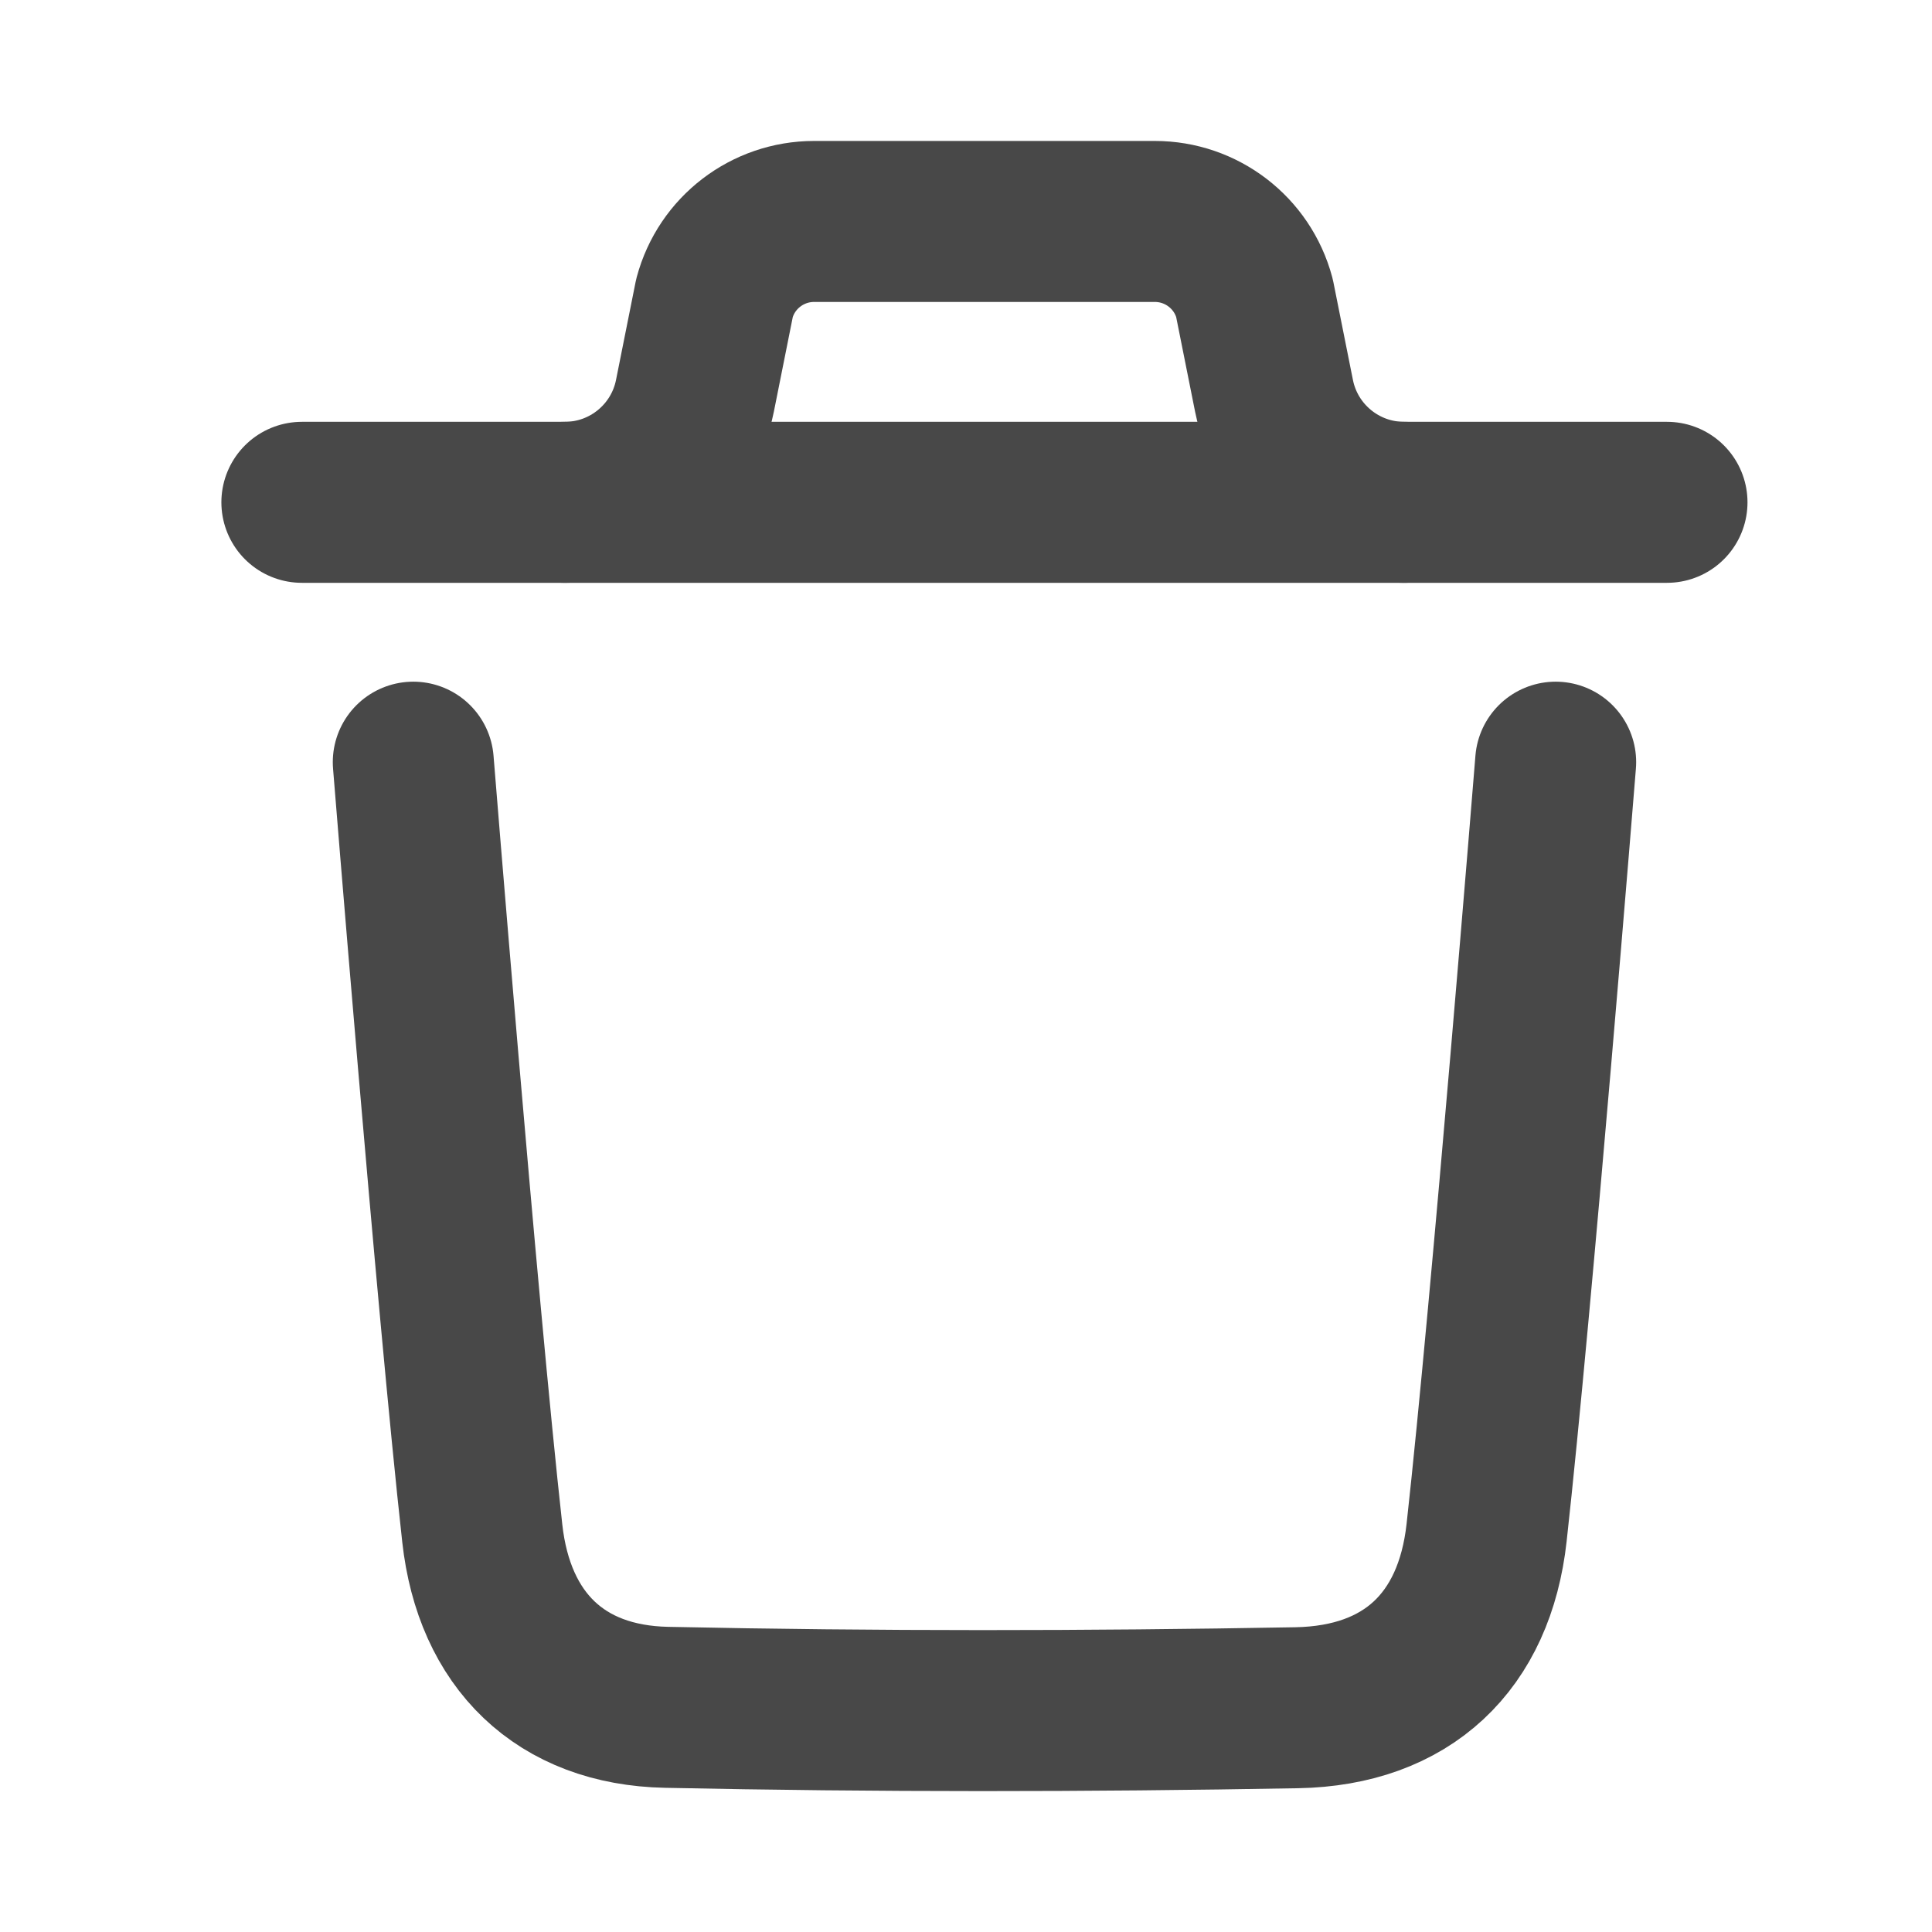
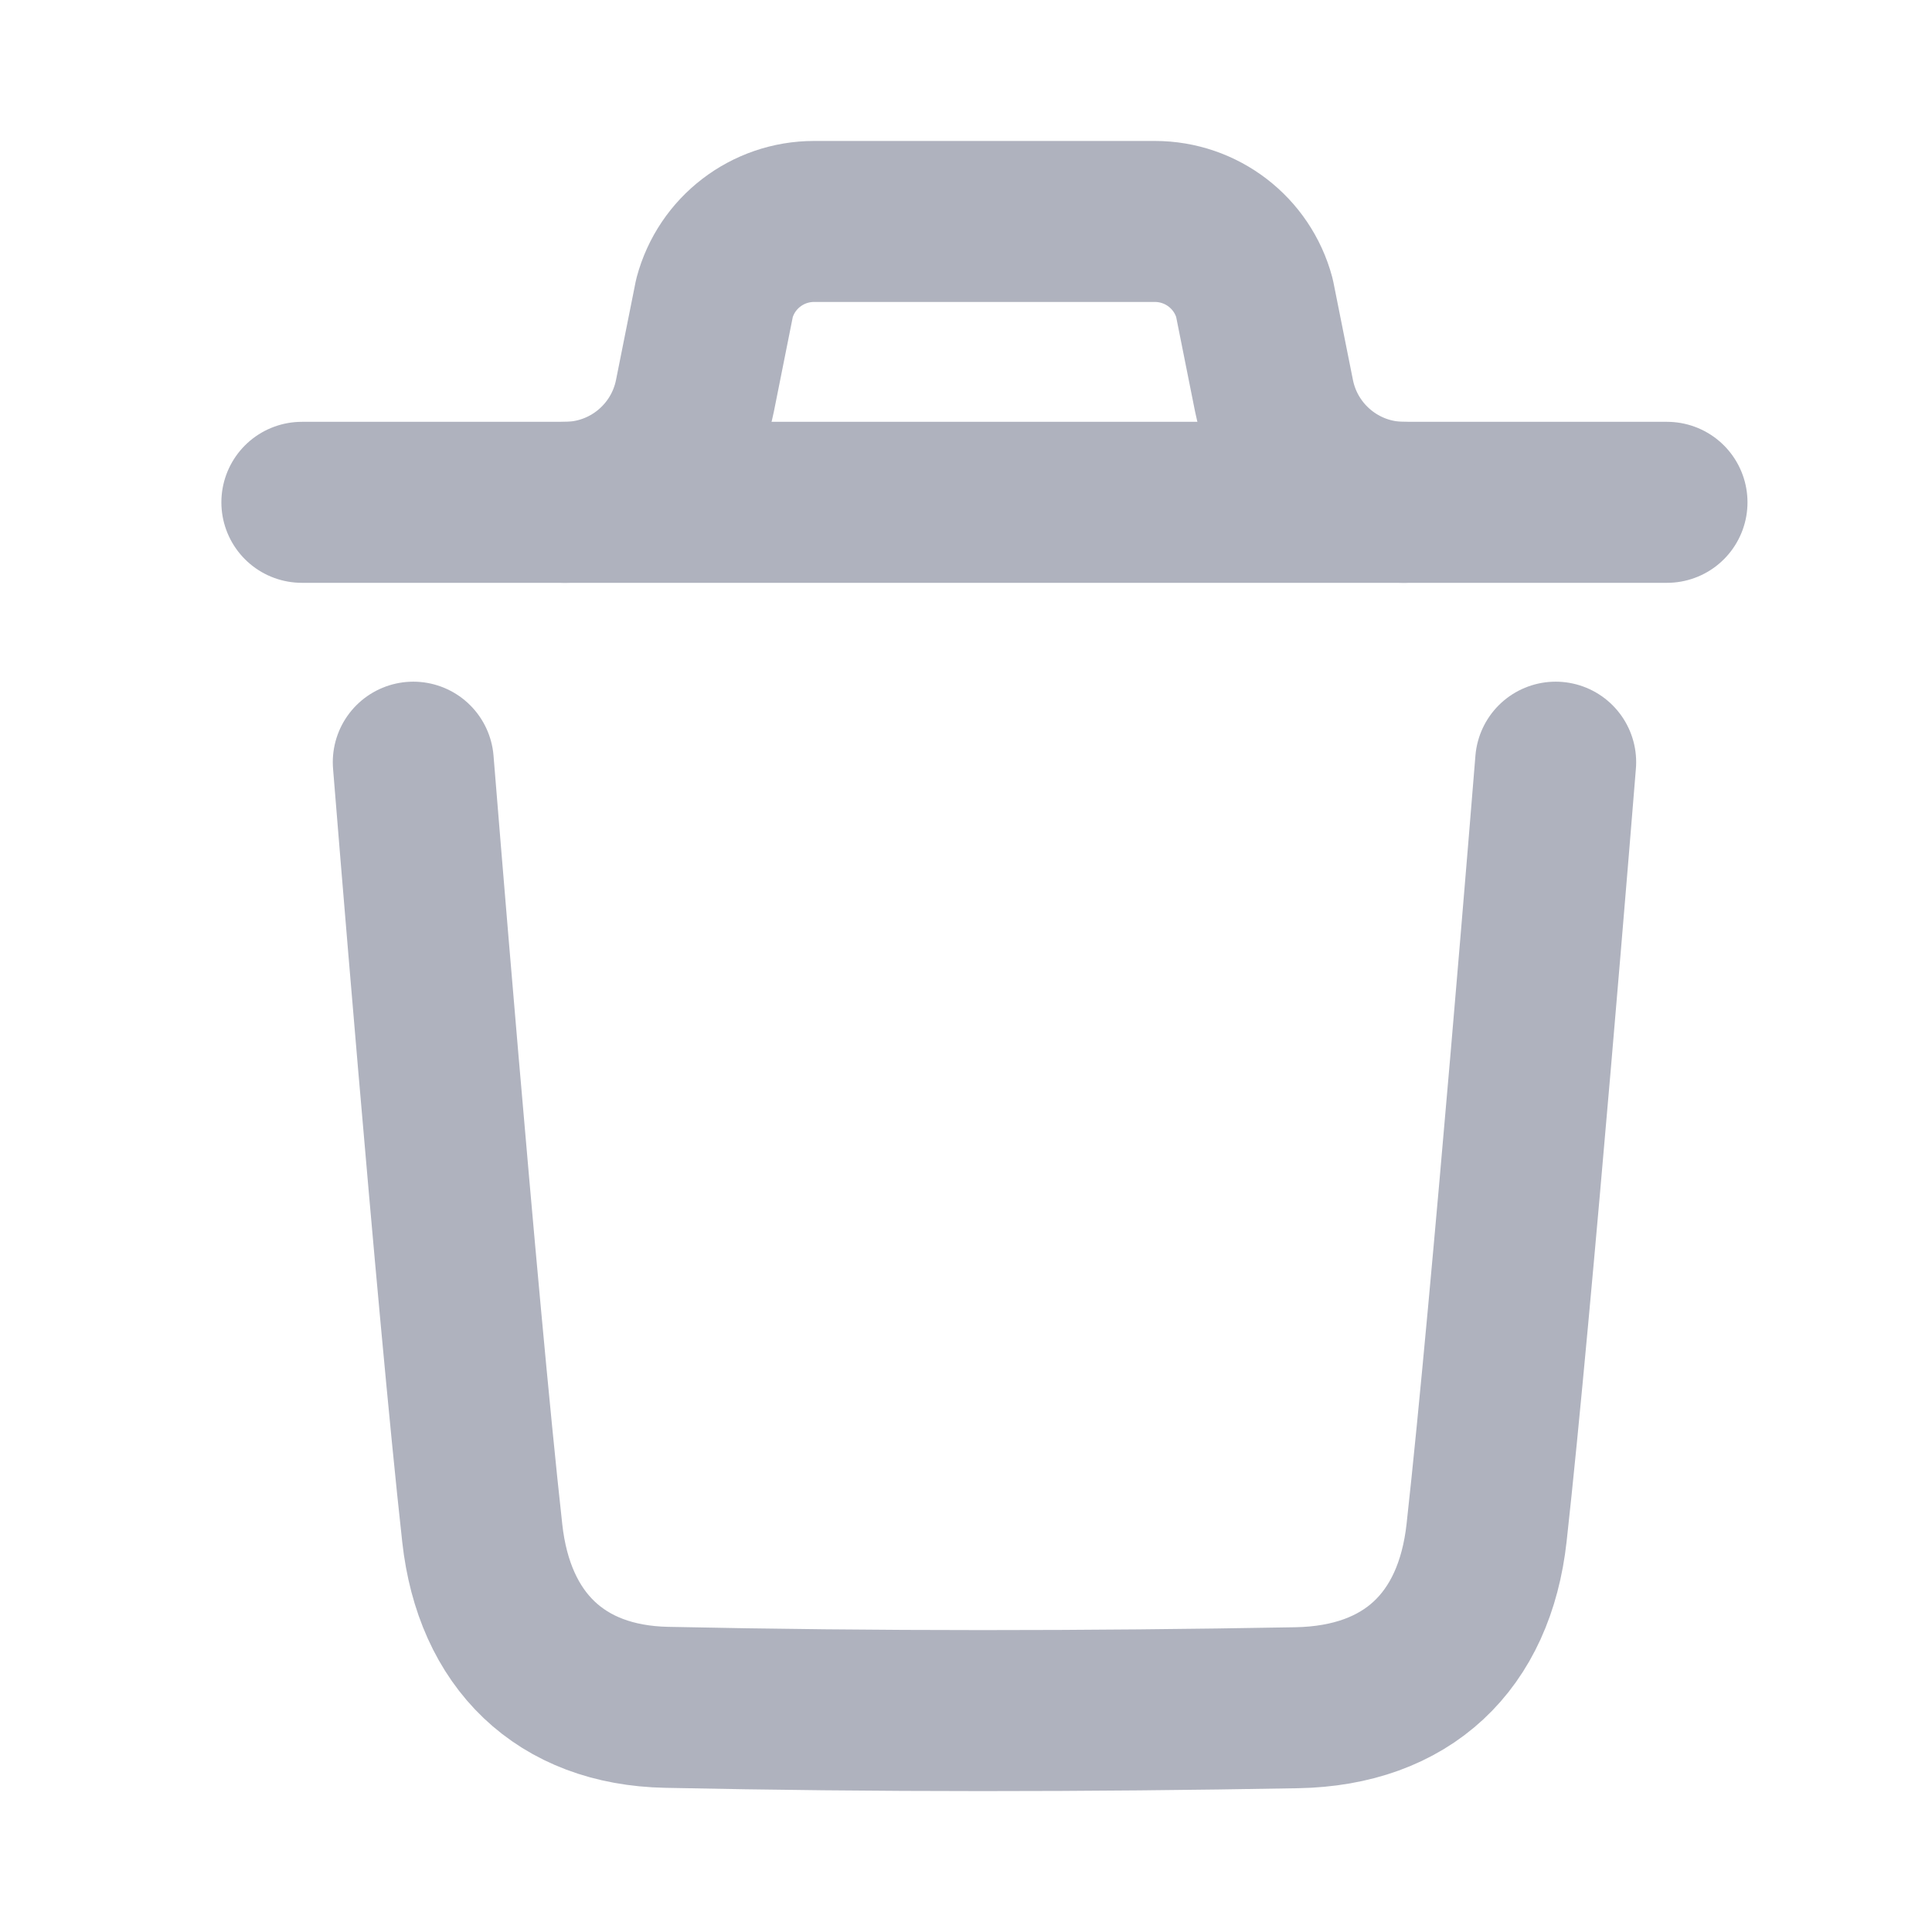
<svg xmlns="http://www.w3.org/2000/svg" width="24" height="24" viewBox="0 0 24 24" fill="none">
  <g id="Iconly/Light/Delete">
    <g id="Delete">
-       <path id="Stroke 1" d="M19.325 9.468C19.325 9.468 18.782 16.203 18.467 19.04C18.317 20.395 17.48 21.189 16.109 21.214C13.5 21.261 10.888 21.264 8.28 21.209C6.961 21.182 6.138 20.378 5.991 19.047C5.674 16.185 5.134 9.468 5.134 9.468" stroke="#484848" stroke-width="2" stroke-linecap="round" stroke-linejoin="round" />
-       <path id="Stroke 3" d="M20.708 6.24H3.75" stroke="#484848" stroke-width="2" stroke-linecap="round" stroke-linejoin="round" />
-       <path id="Stroke 5" d="M17.441 6.24C16.656 6.24 15.98 5.685 15.826 4.916L15.583 3.7C15.433 3.139 14.925 2.751 14.346 2.751H10.113C9.534 2.751 9.026 3.139 8.876 3.7L8.633 4.916C8.479 5.685 7.803 6.24 7.018 6.24" stroke="#484848" stroke-width="2" stroke-linecap="round" stroke-linejoin="round" />
+       <path id="Stroke 1" d="M19.325 9.468C19.325 9.468 18.782 16.203 18.467 19.04C18.317 20.395 17.48 21.189 16.109 21.214C13.5 21.261 10.888 21.264 8.28 21.209C6.961 21.182 6.138 20.378 5.991 19.047C5.674 16.185 5.134 9.468 5.134 9.468" stroke="#AFB2BE" stroke-width="2" stroke-linecap="round" stroke-linejoin="round" />
+       <path id="Stroke 3" d="M20.708 6.24H3.75" stroke="#AFB2BE" stroke-width="2" stroke-linecap="round" stroke-linejoin="round" />
+       <path id="Stroke 5" d="M17.441 6.24C16.656 6.24 15.98 5.685 15.826 4.916L15.583 3.7C15.433 3.139 14.925 2.751 14.346 2.751H10.113C9.534 2.751 9.026 3.139 8.876 3.7L8.633 4.916C8.479 5.685 7.803 6.24 7.018 6.24" stroke="#AFB2BE" stroke-width="2" stroke-linecap="round" stroke-linejoin="round" />
    </g>
  </g>
</svg>
